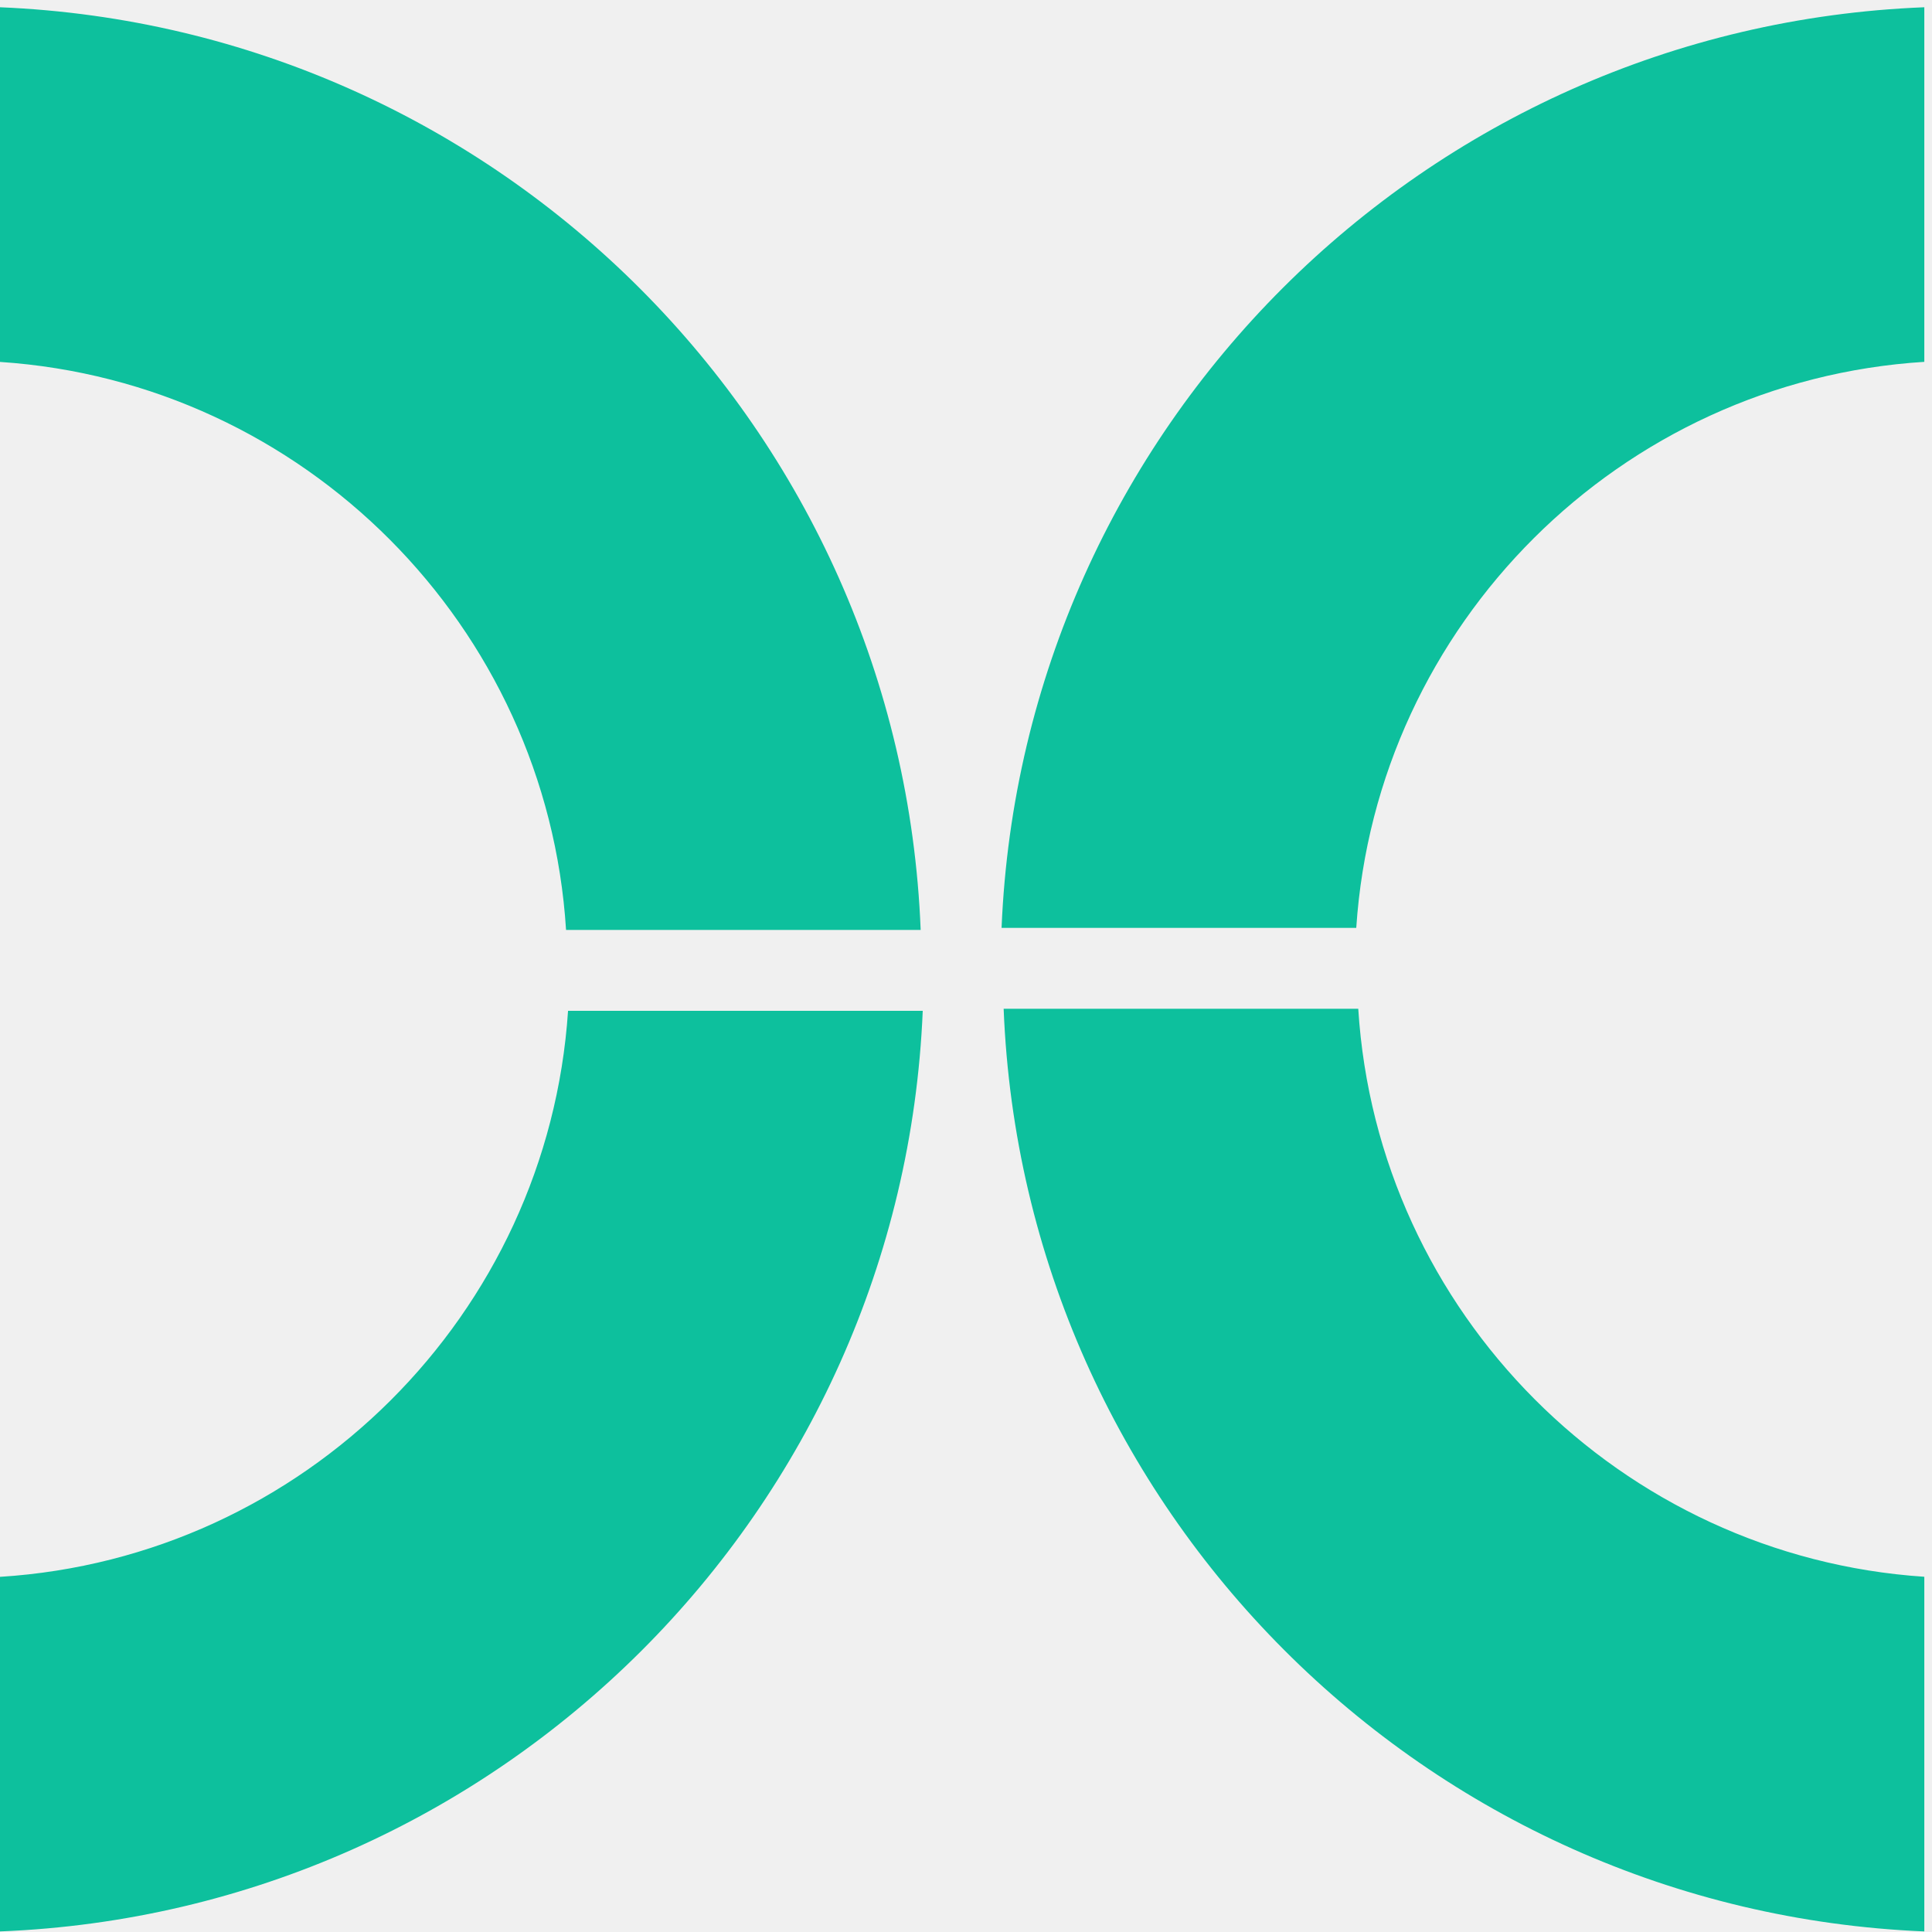
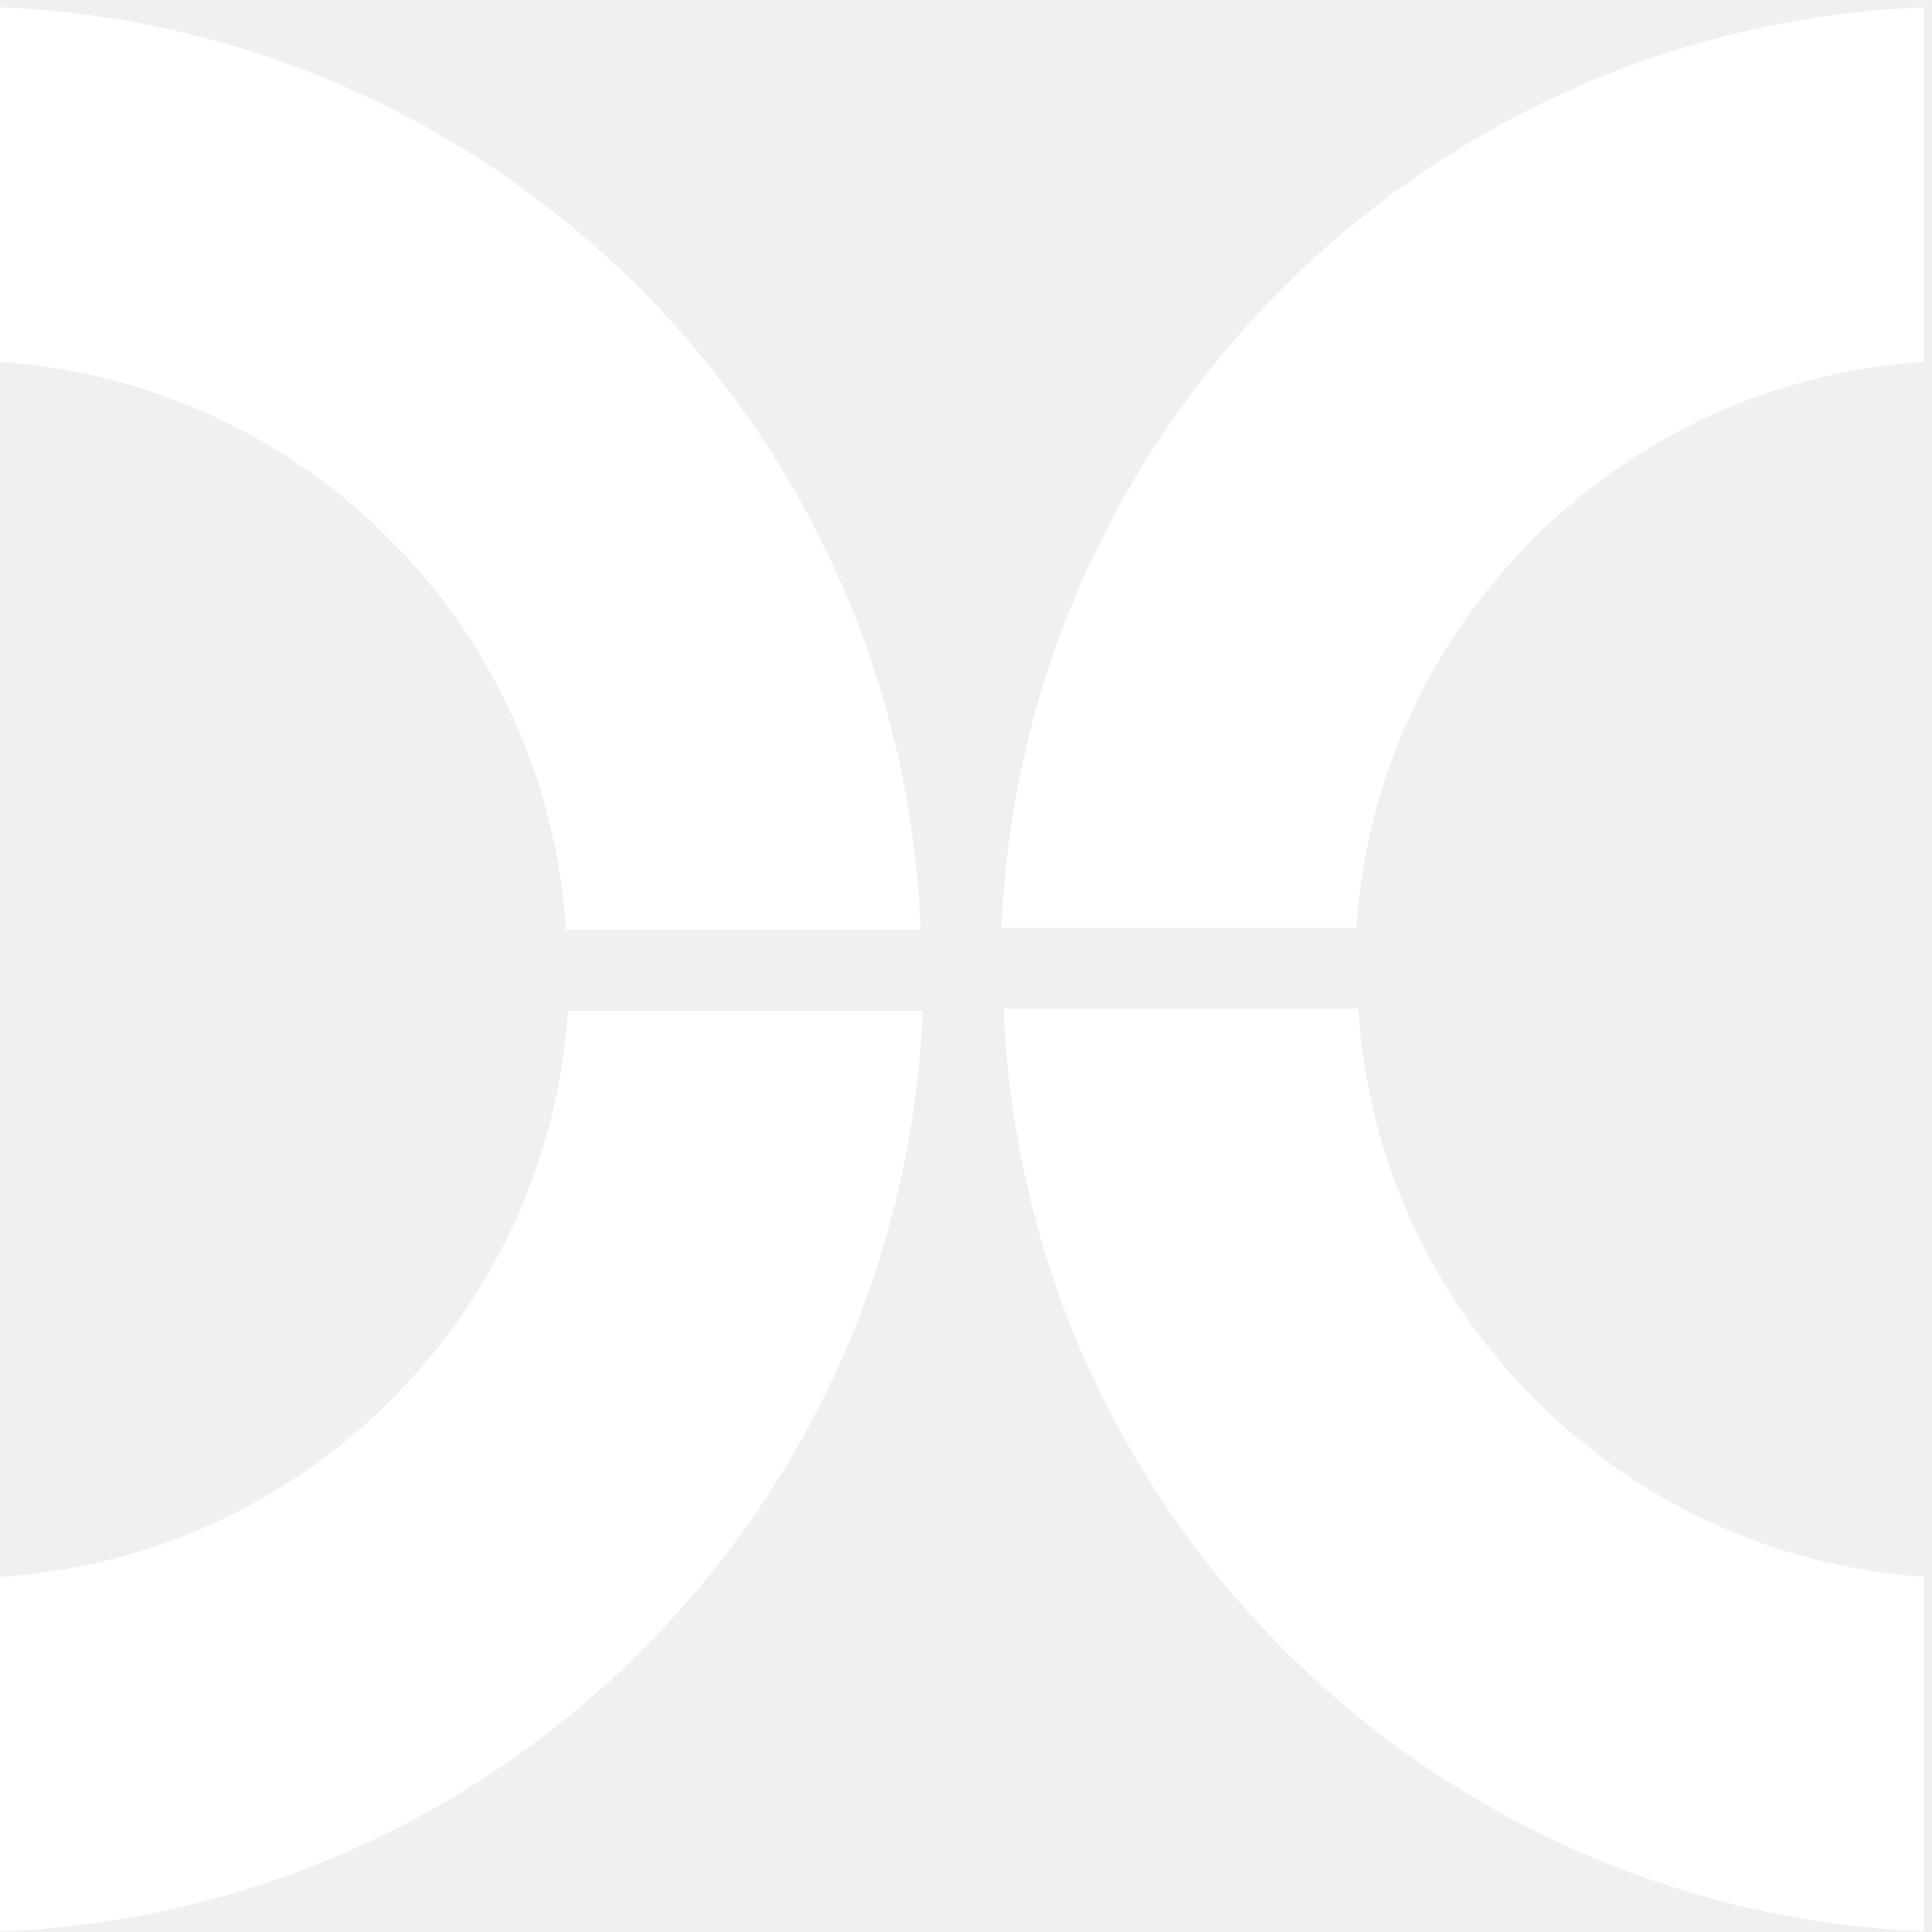
<svg xmlns="http://www.w3.org/2000/svg" width="251" height="251">
-   <path fill="#0DC09D" d="M0 47.02c39.45 2.62 71.06 34.307 73.54 73.795h46.07C117.05 55.859 64.93 3.642 0 .943V47.02ZM73.8 131.324c-2.62 39.447-34.31 71.055-73.8 73.535v46.067c64.96-2.56 117.18-54.677 119.88-119.602H73.8ZM176.201 120.545c2.62-39.448 34.31-71.056 73.8-73.535V.943c-64.96 2.56-117.18 54.676-119.88 119.602h46.08ZM250.001 204.849c-39.45-2.62-71.06-34.307-73.54-73.795h-46.07c2.56 64.956 54.68 117.172 119.61 119.872v-46.077Z" />
+   <path fill="#fff" d="M0 47.02c39.45 2.62 71.06 34.307 73.54 73.795h46.07C117.05 55.859 64.93 3.642 0 .943V47.02ZM73.8 131.324c-2.62 39.447-34.31 71.055-73.8 73.535v46.067c64.96-2.56 117.18-54.677 119.88-119.602H73.8ZM176.201 120.545c2.62-39.448 34.31-71.056 73.8-73.535V.943c-64.96 2.56-117.18 54.676-119.88 119.602h46.08ZM250.001 204.849c-39.45-2.62-71.06-34.307-73.54-73.795h-46.07c2.56 64.956 54.68 117.172 119.61 119.872v-46.077Z" />
</svg>
